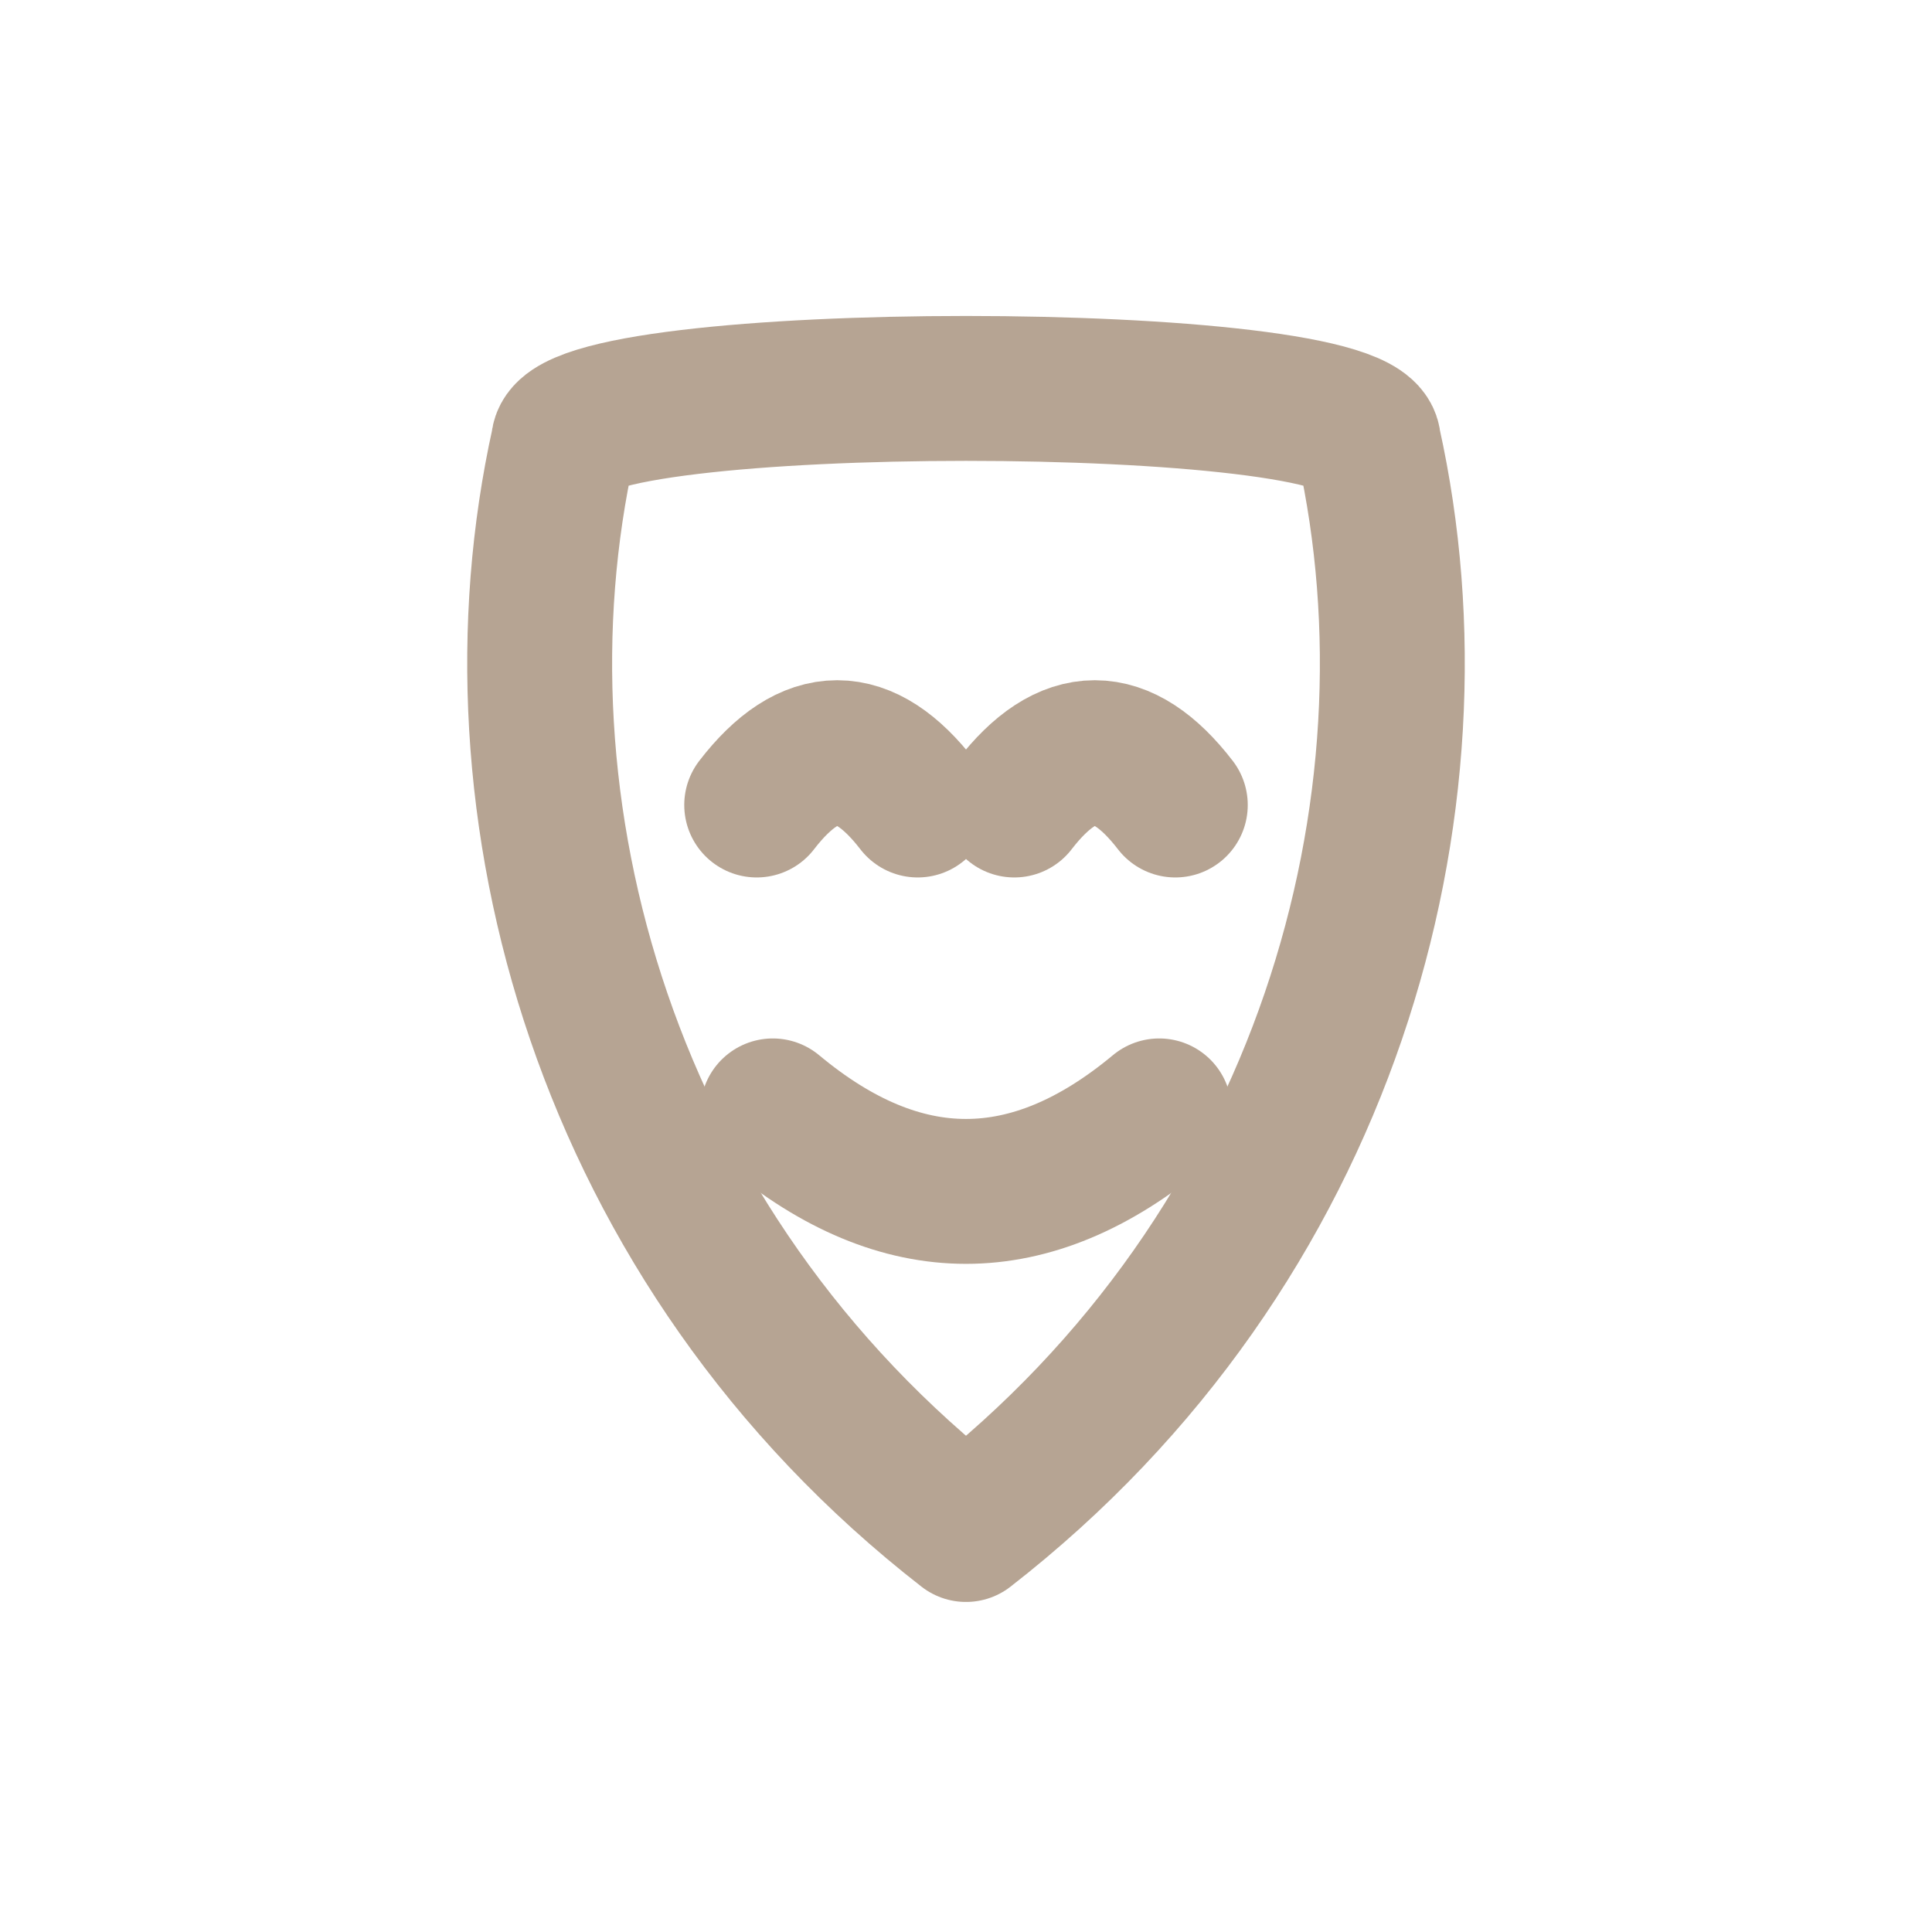
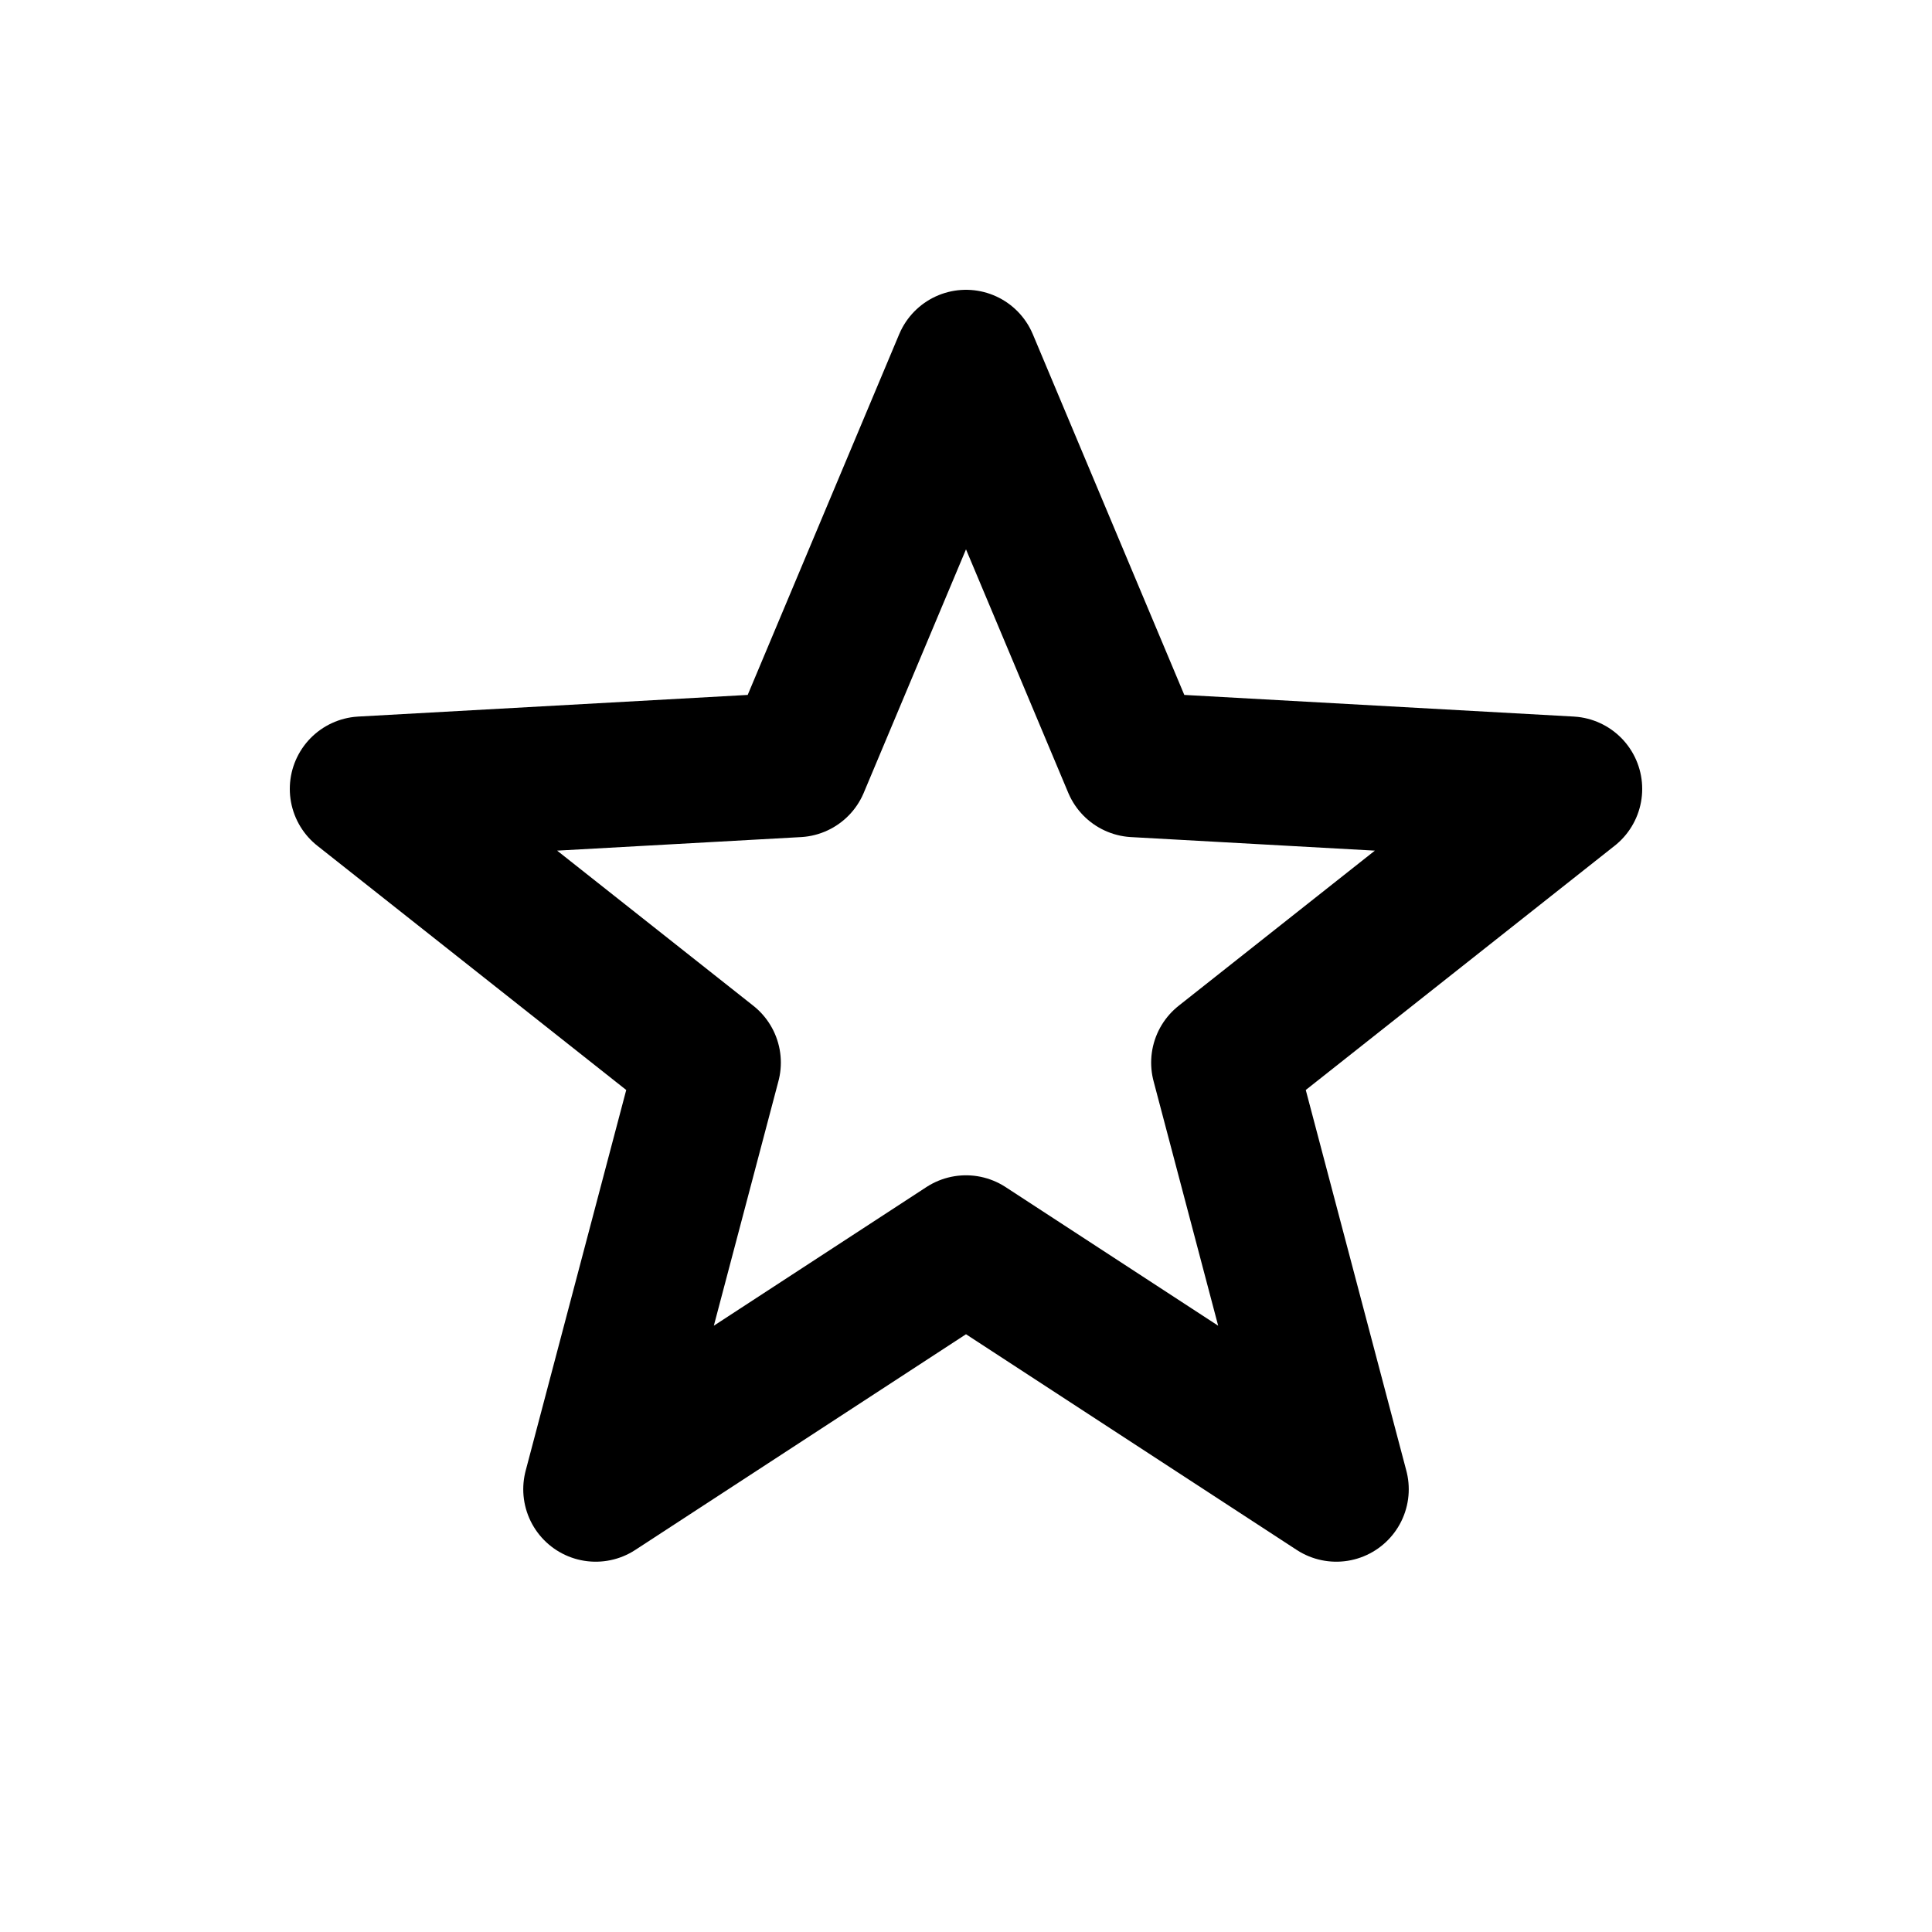
- <svg xmlns="http://www.w3.org/2000/svg" viewBox="0 0 24 24" fill="none" stroke="#B6A493" stroke-width="1.8" stroke-linecap="round" stroke-linejoin="round">
-   <path d="M7 5.5 C7 4.6 17 4.6 17 5.5 C18 10 16.5 15.5 12 19 C7.5 15.5 6 10 7 5.5 Z" />
-   <path d="M9.4 10 q1 -1.3 2 0" />
-   <path d="M12.6 10 q1 -1.3 2 0" />
-   <path d="M9.6 13.8 q2.4 2 4.8 0" />
+ <svg xmlns="http://www.w3.org/2000/svg" viewBox="0 0 24 24" fill="none" stroke="currentColor" stroke-width="1.8" stroke-linecap="round" stroke-linejoin="round">
+   <path d="M12 4.5 L14.1 9.5 L19.5 9.8 L15.2 13.2 L16.6 18.5 L12 15.5 L7.4 18.5 L8.8 13.2 L4.5 9.8 L9.9 9.5 Z" />
</svg>
